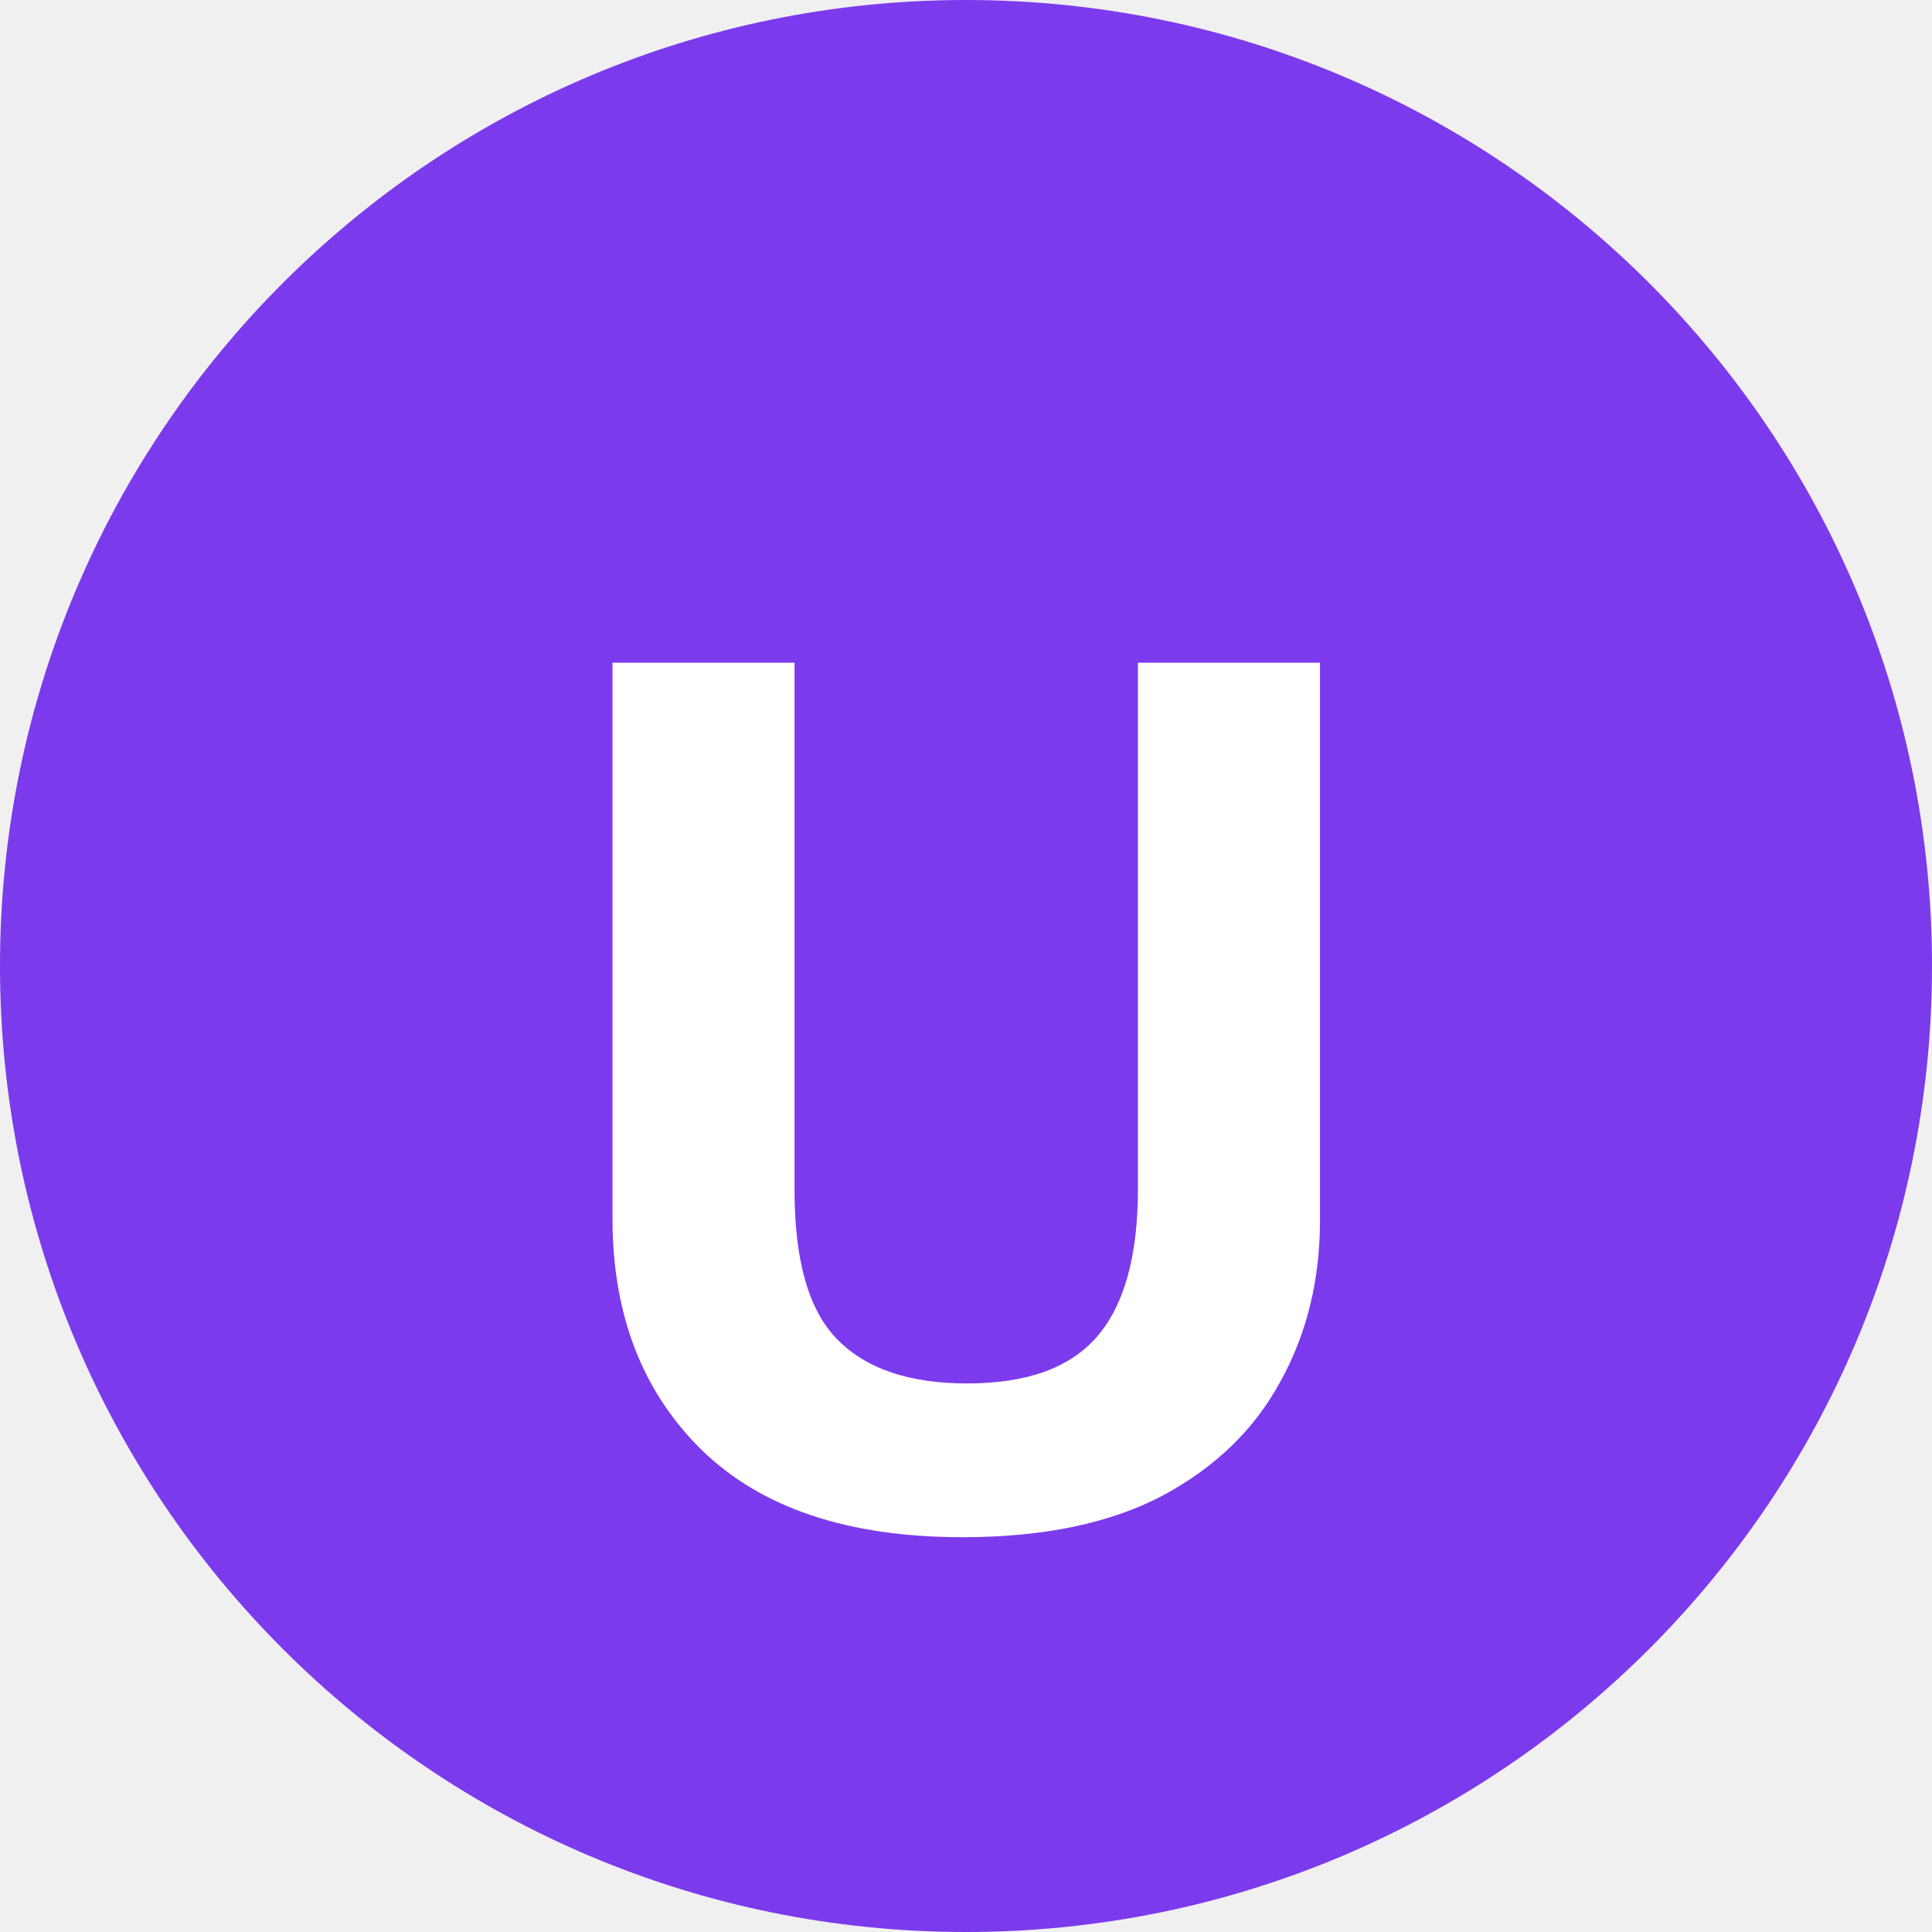
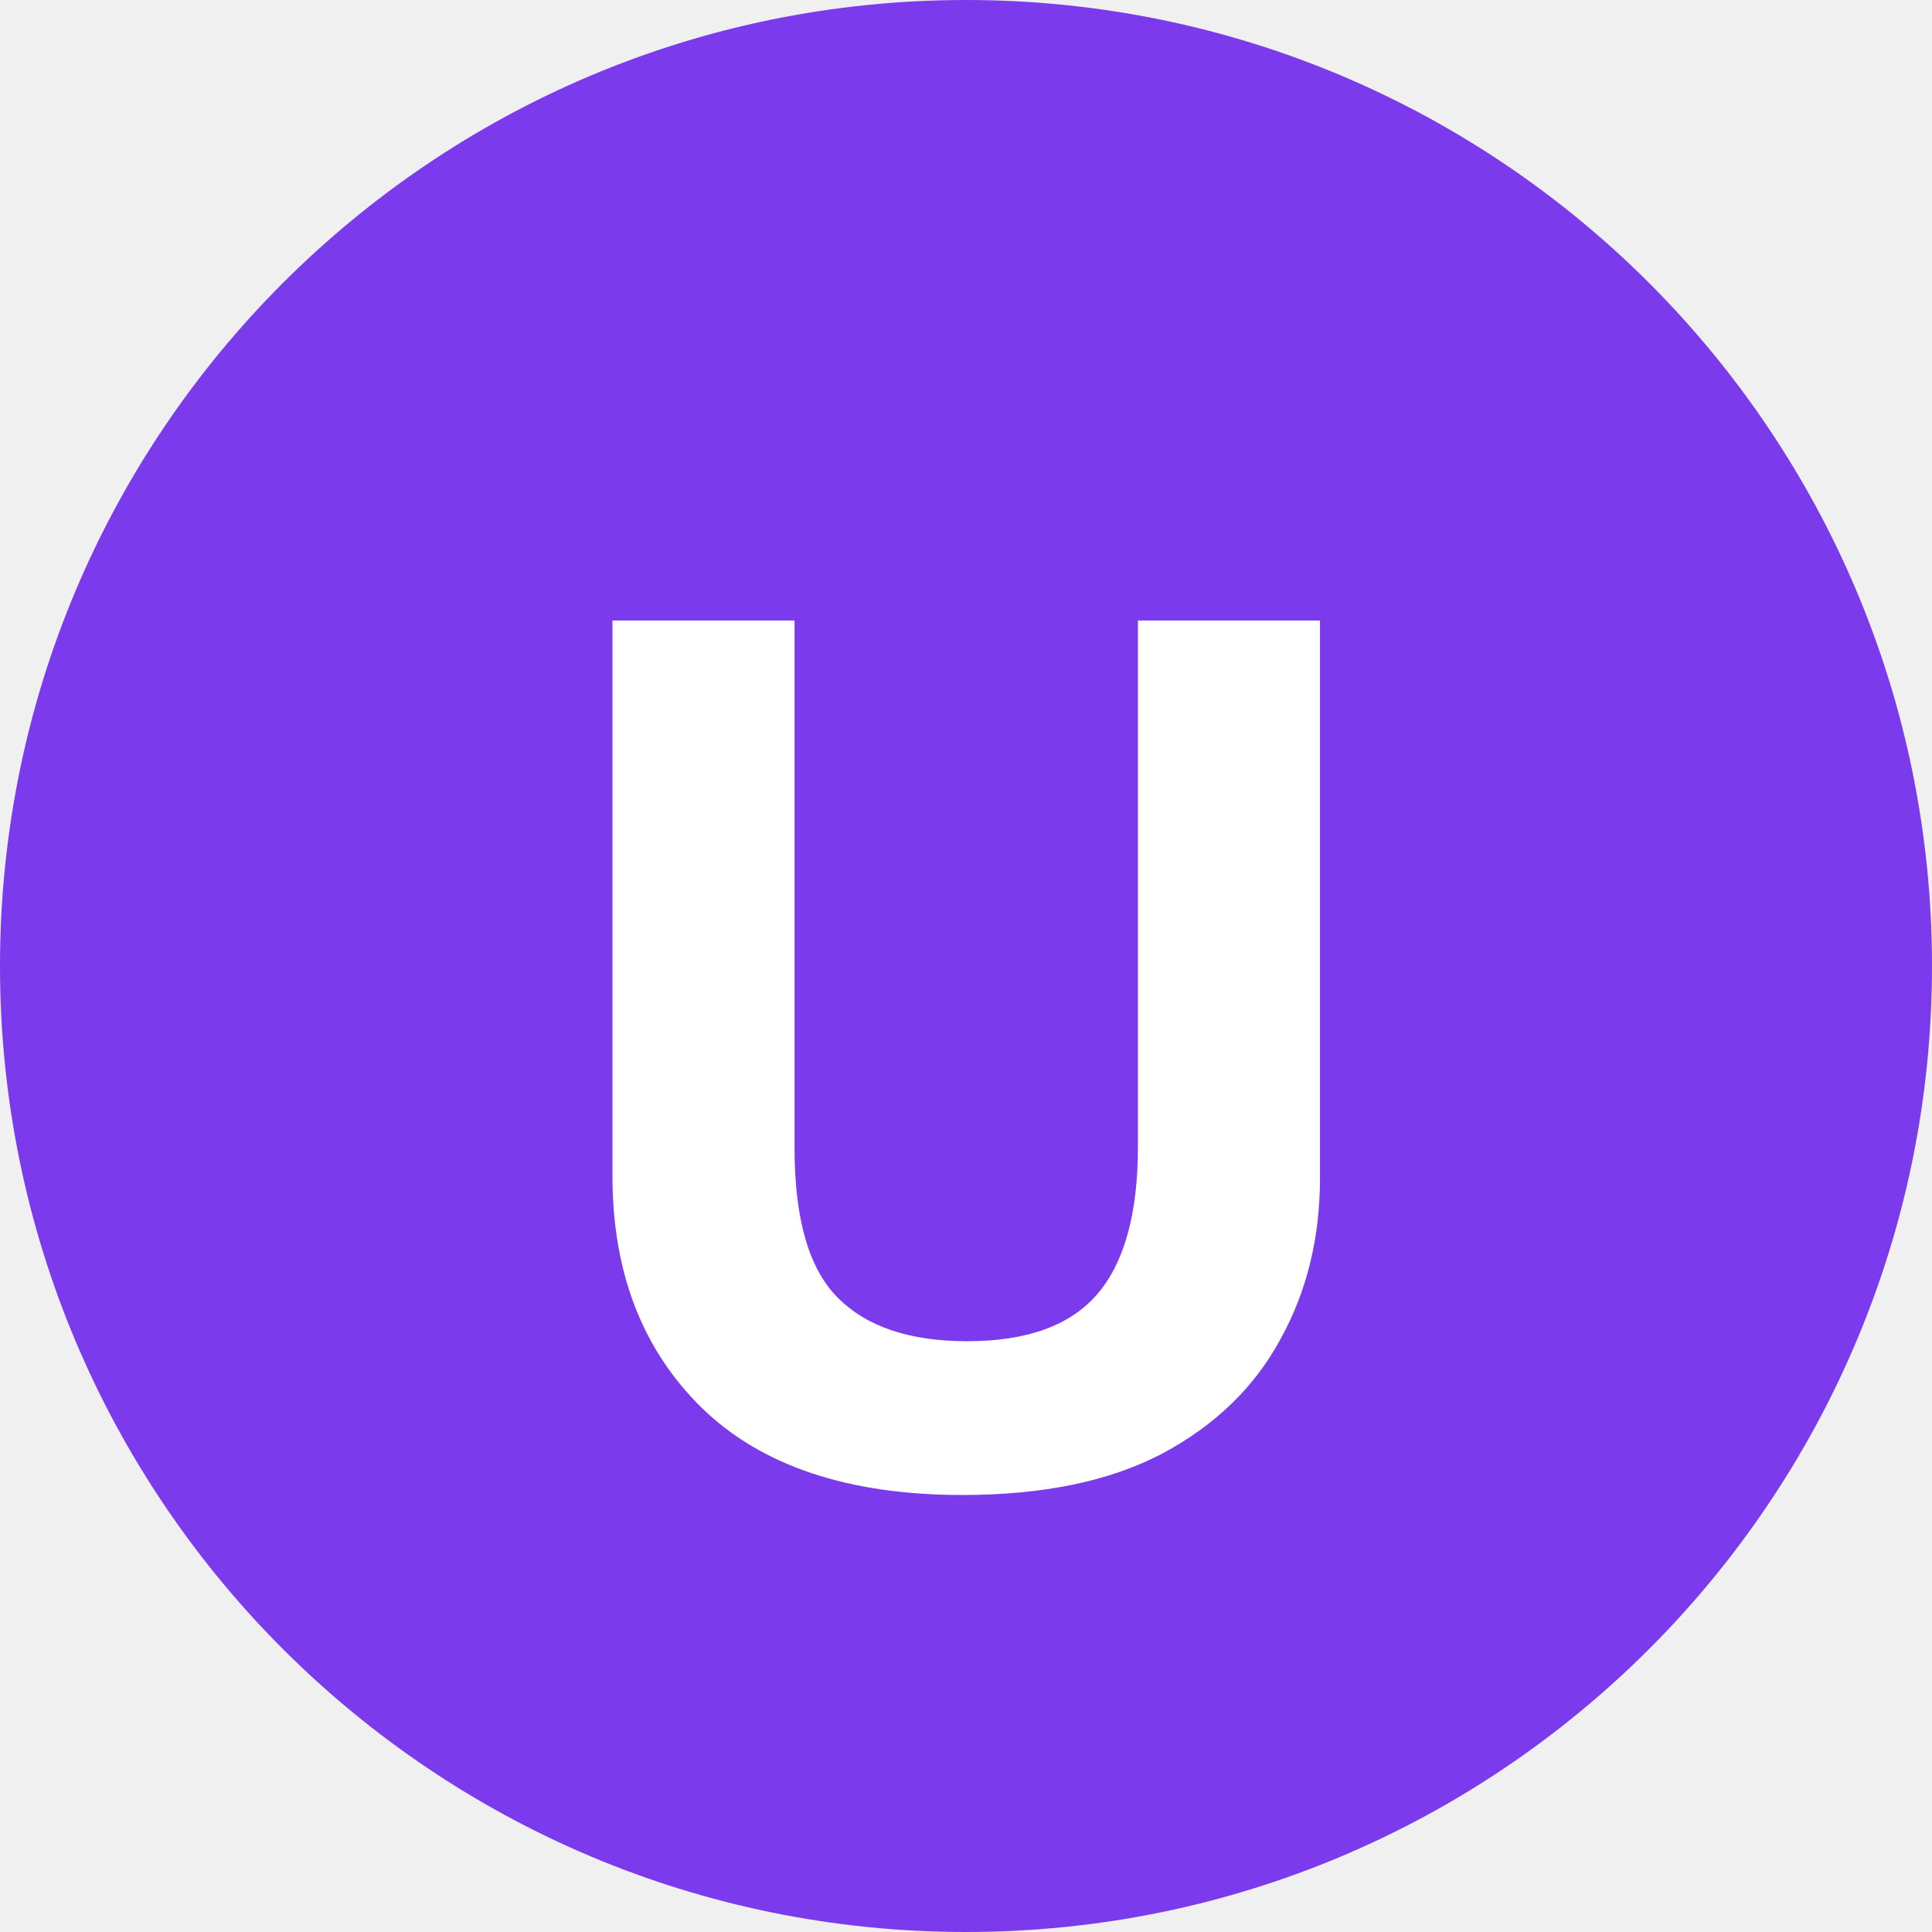
<svg xmlns="http://www.w3.org/2000/svg" viewBox="0 0 32 32">
  <circle cx="16" cy="16" r="16" fill="#7c3aed" />
-   <text x="16" y="17.5" text-anchor="middle" dominant-baseline="central" font-family="Nunito, sans-serif" font-size="20" font-weight="800" fill="#ffffff">U</text>
+   <text x="16" y="16.8" text-anchor="middle" dominant-baseline="central" font-family="Nunito, sans-serif" font-size="20" font-weight="800" fill="#ffffff">U</text>
</svg>
